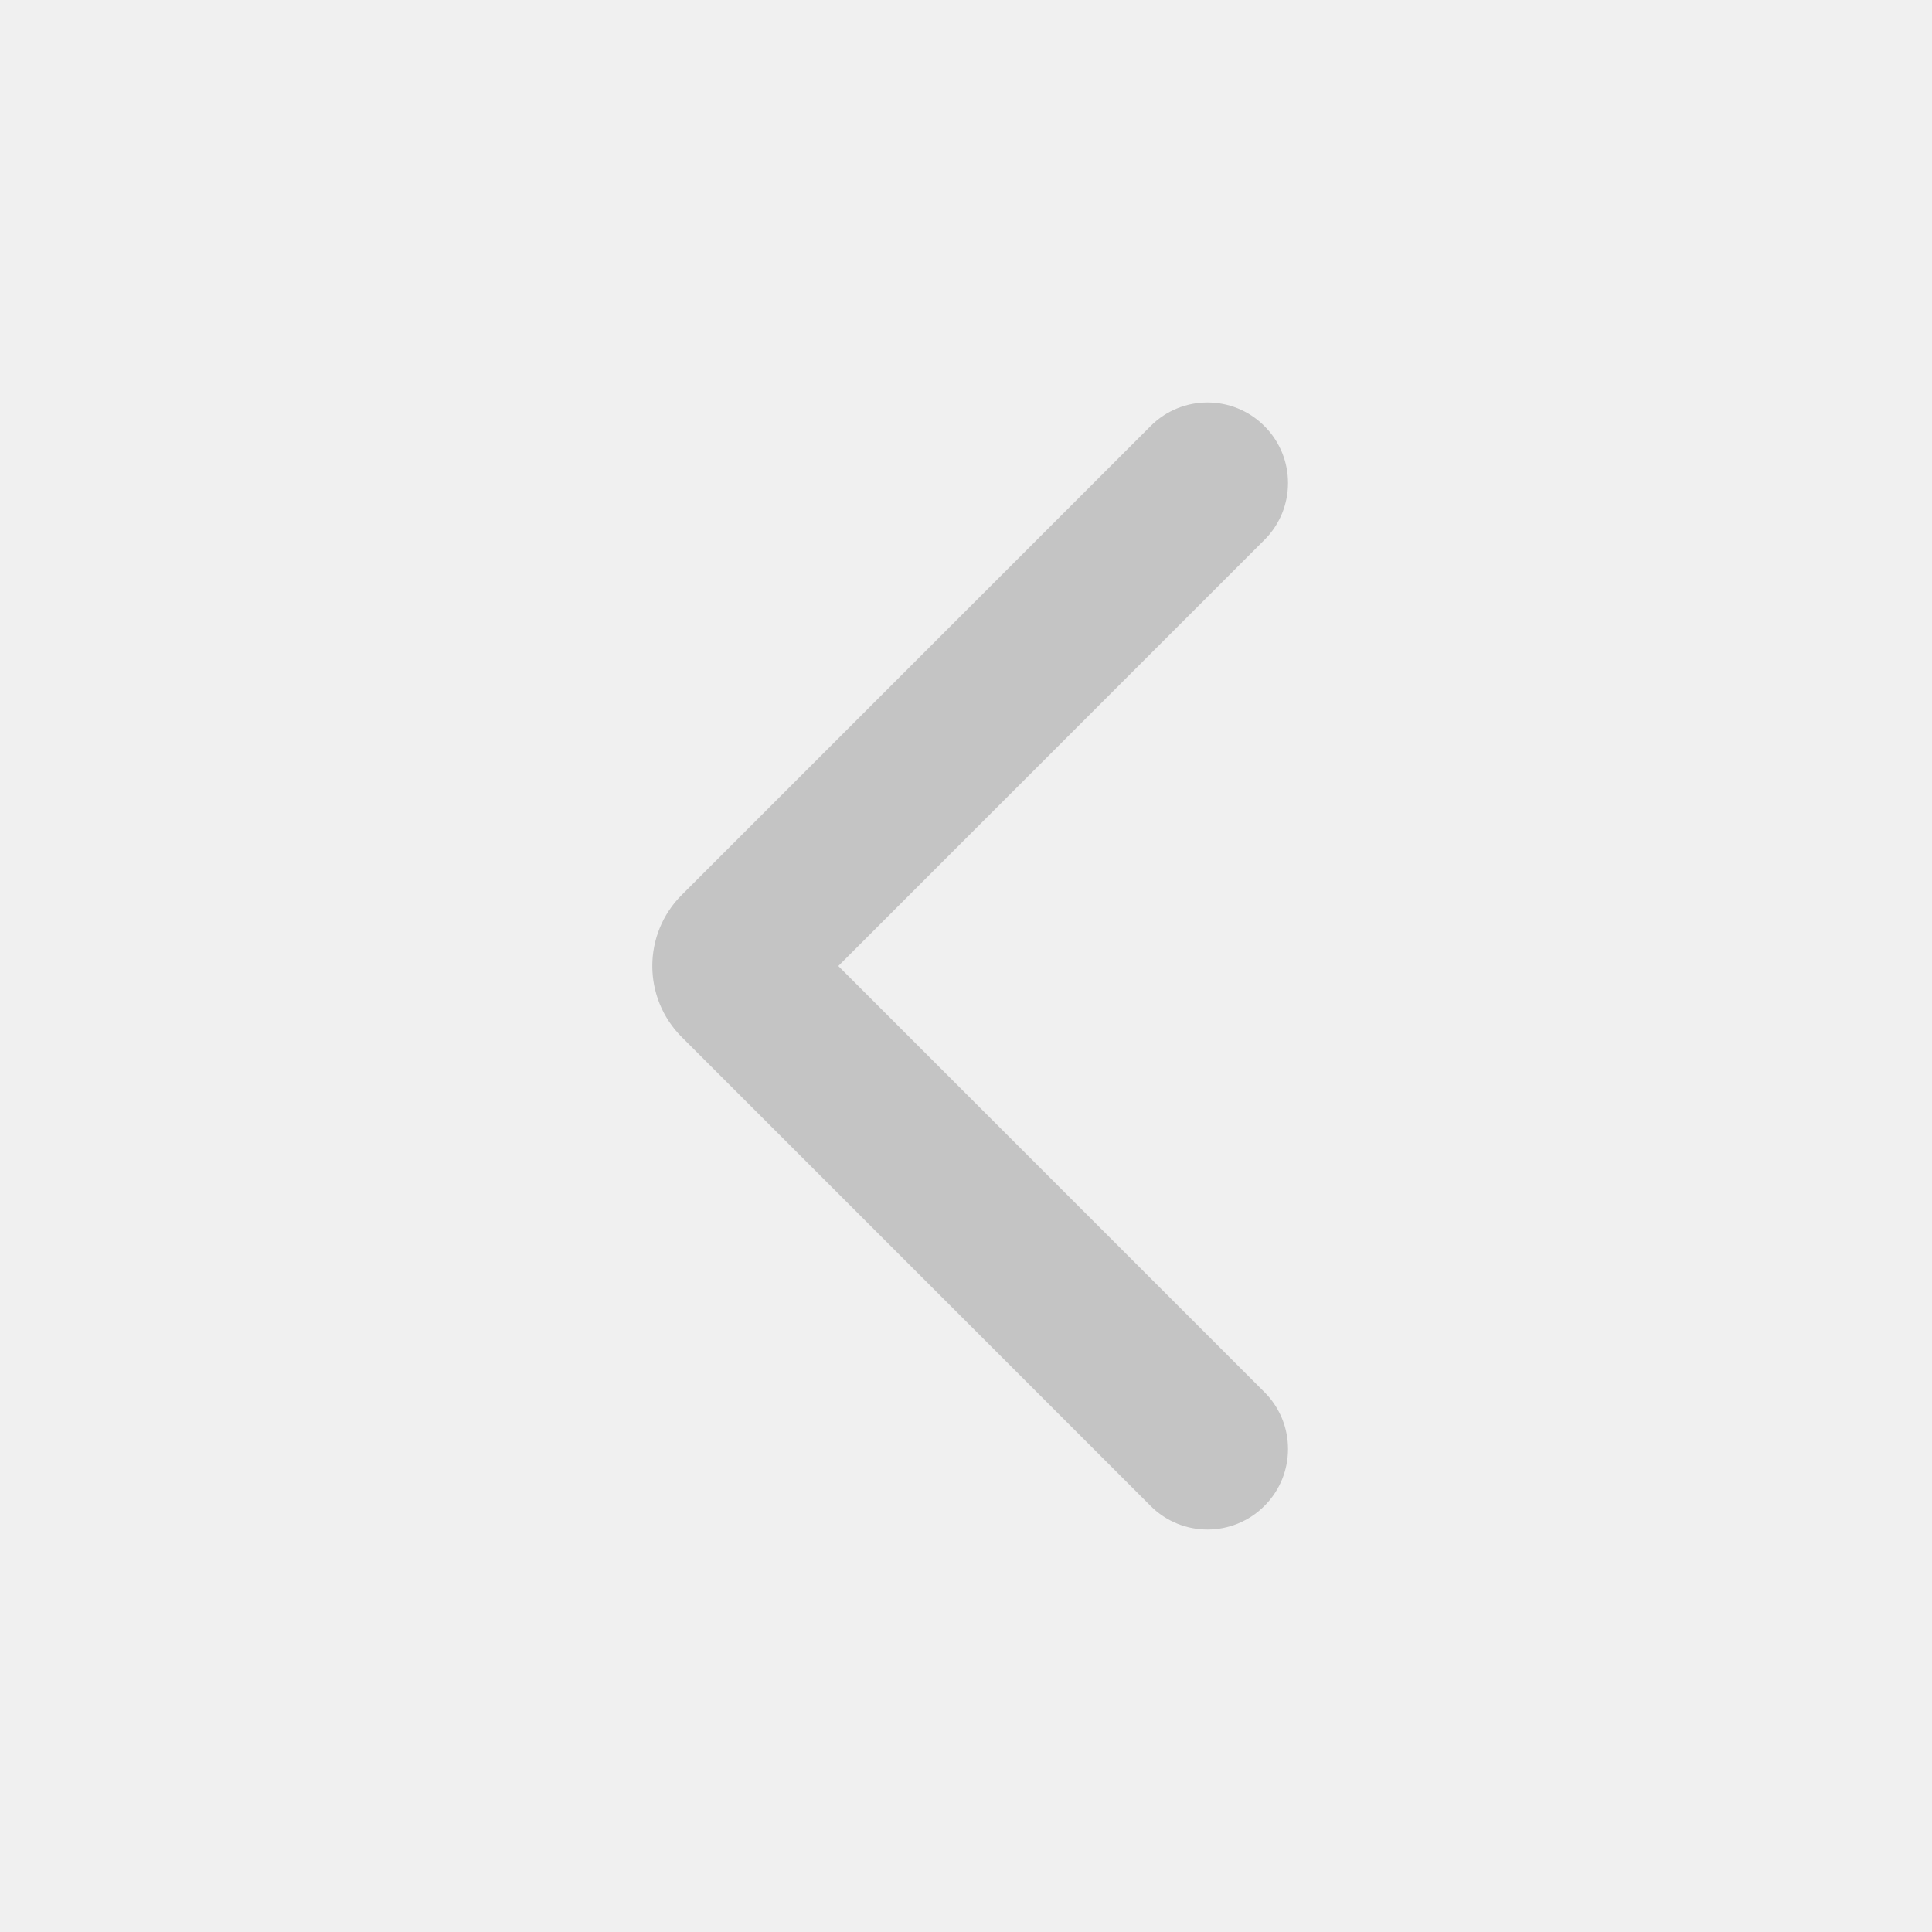
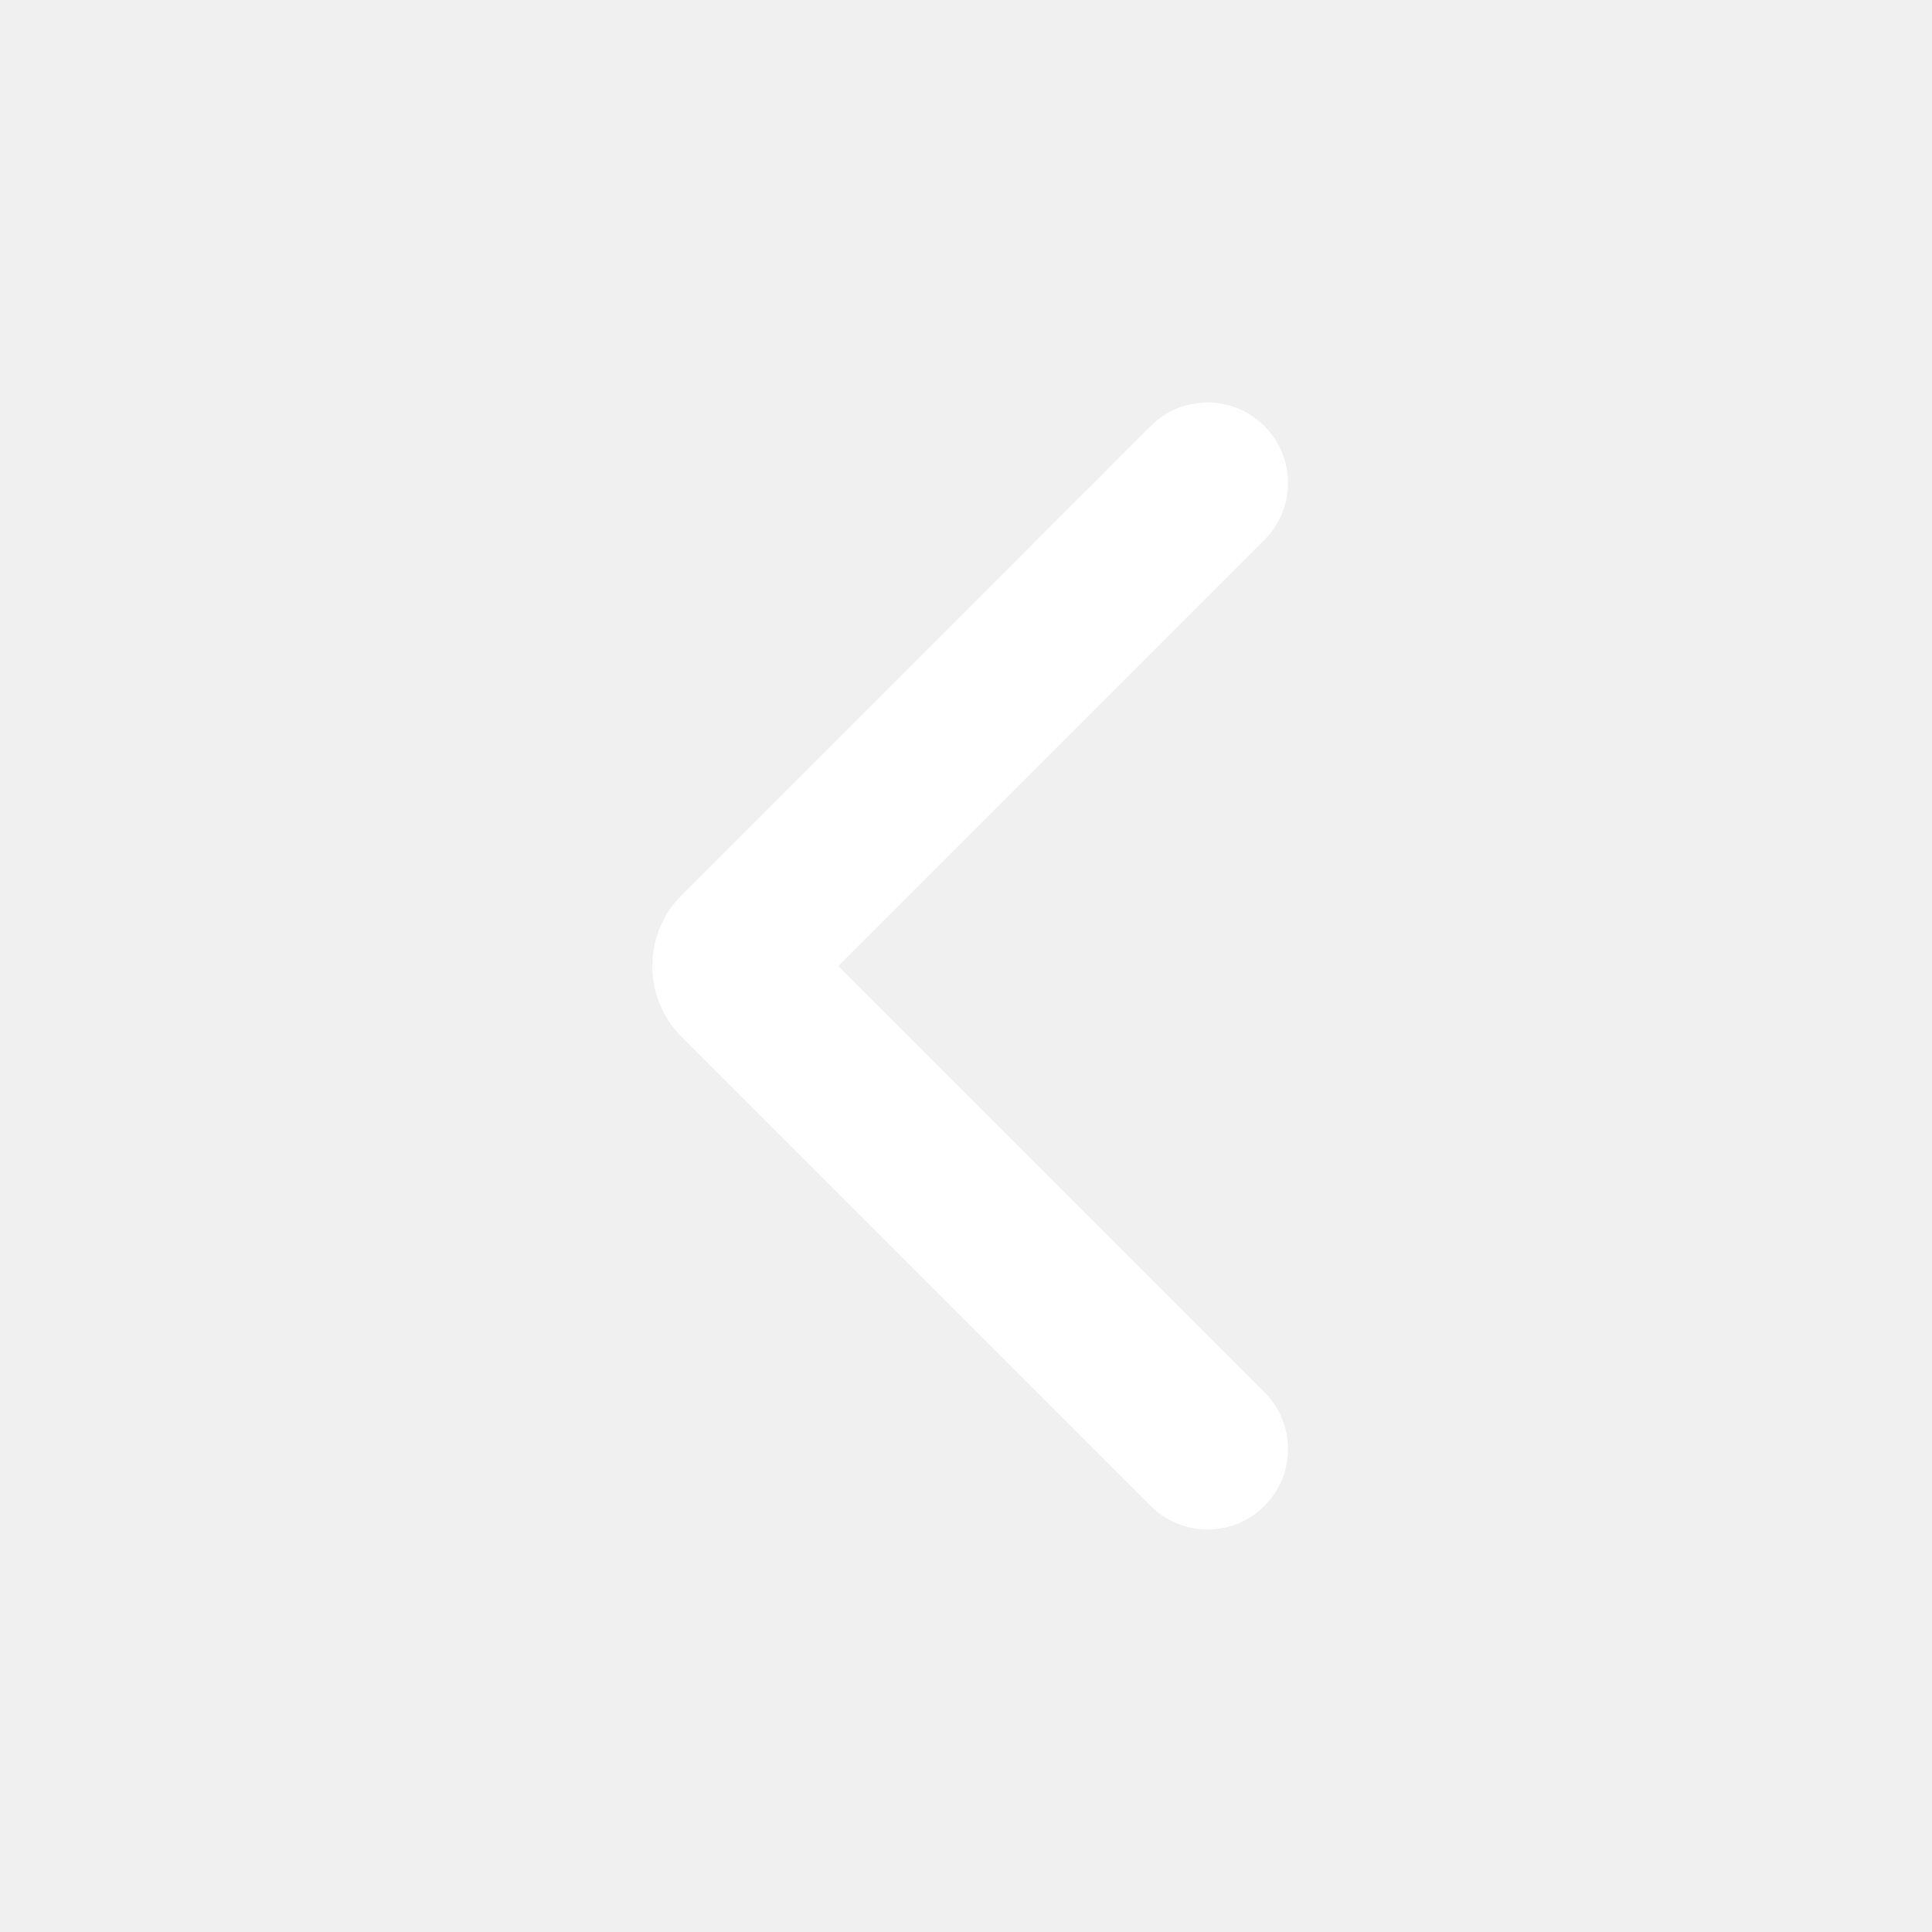
<svg xmlns="http://www.w3.org/2000/svg" width="800px" height="800px" viewBox="0 0 24 24" fill="none">
-   <path fill-rule="evenodd" clip-rule="evenodd" d="M15.707 5.293C16.098 5.683 16.098 6.317 15.707 6.707L10.414 12L15.707 17.293C16.098 17.683 16.098 18.317 15.707 18.707C15.316 19.098 14.683 19.098 14.293 18.707L8.47 12.884C7.981 12.396 7.981 11.604 8.47 11.116L14.293 5.293C14.683 4.902 15.316 4.902 15.707 5.293Z" fill="#c4c4c4" />
+   <path fill-rule="evenodd" clip-rule="evenodd" d="M15.707 5.293C16.098 5.683 16.098 6.317 15.707 6.707L10.414 12L15.707 17.293C16.098 17.683 16.098 18.317 15.707 18.707C15.316 19.098 14.683 19.098 14.293 18.707L8.47 12.884C7.981 12.396 7.981 11.604 8.47 11.116L14.293 5.293C14.683 4.902 15.316 4.902 15.707 5.293Z" fill="#fff" />
</svg>
